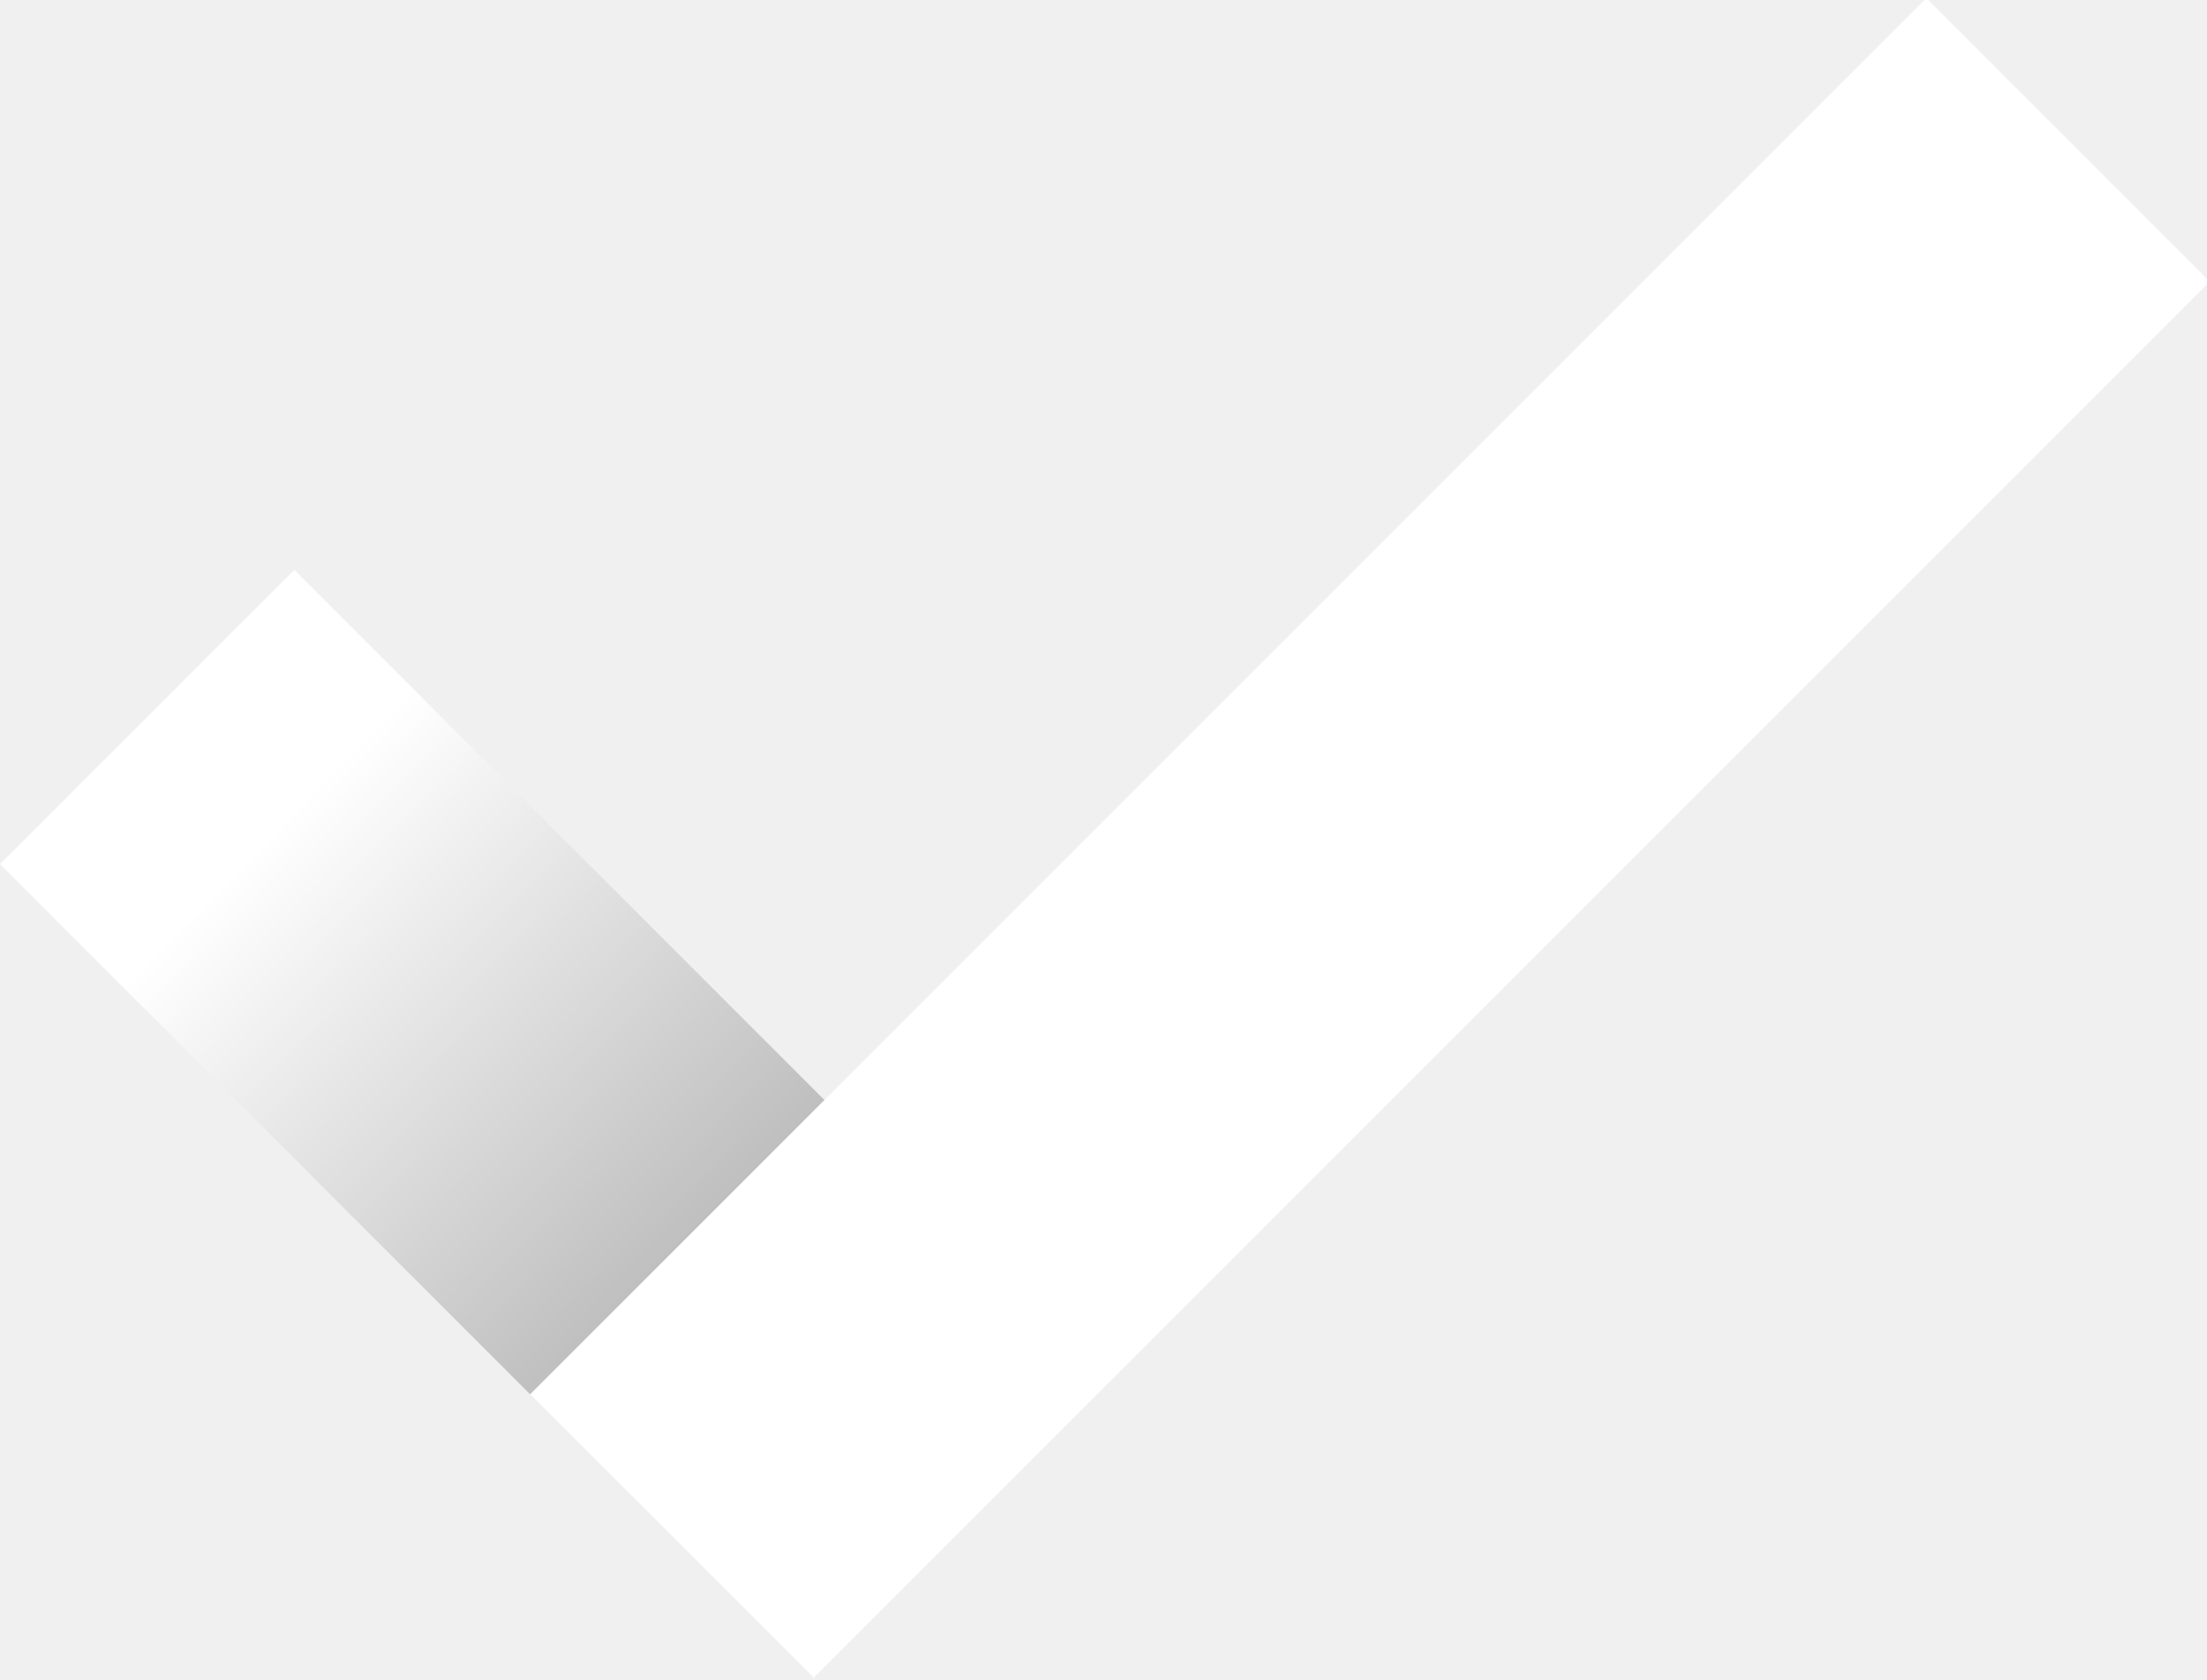
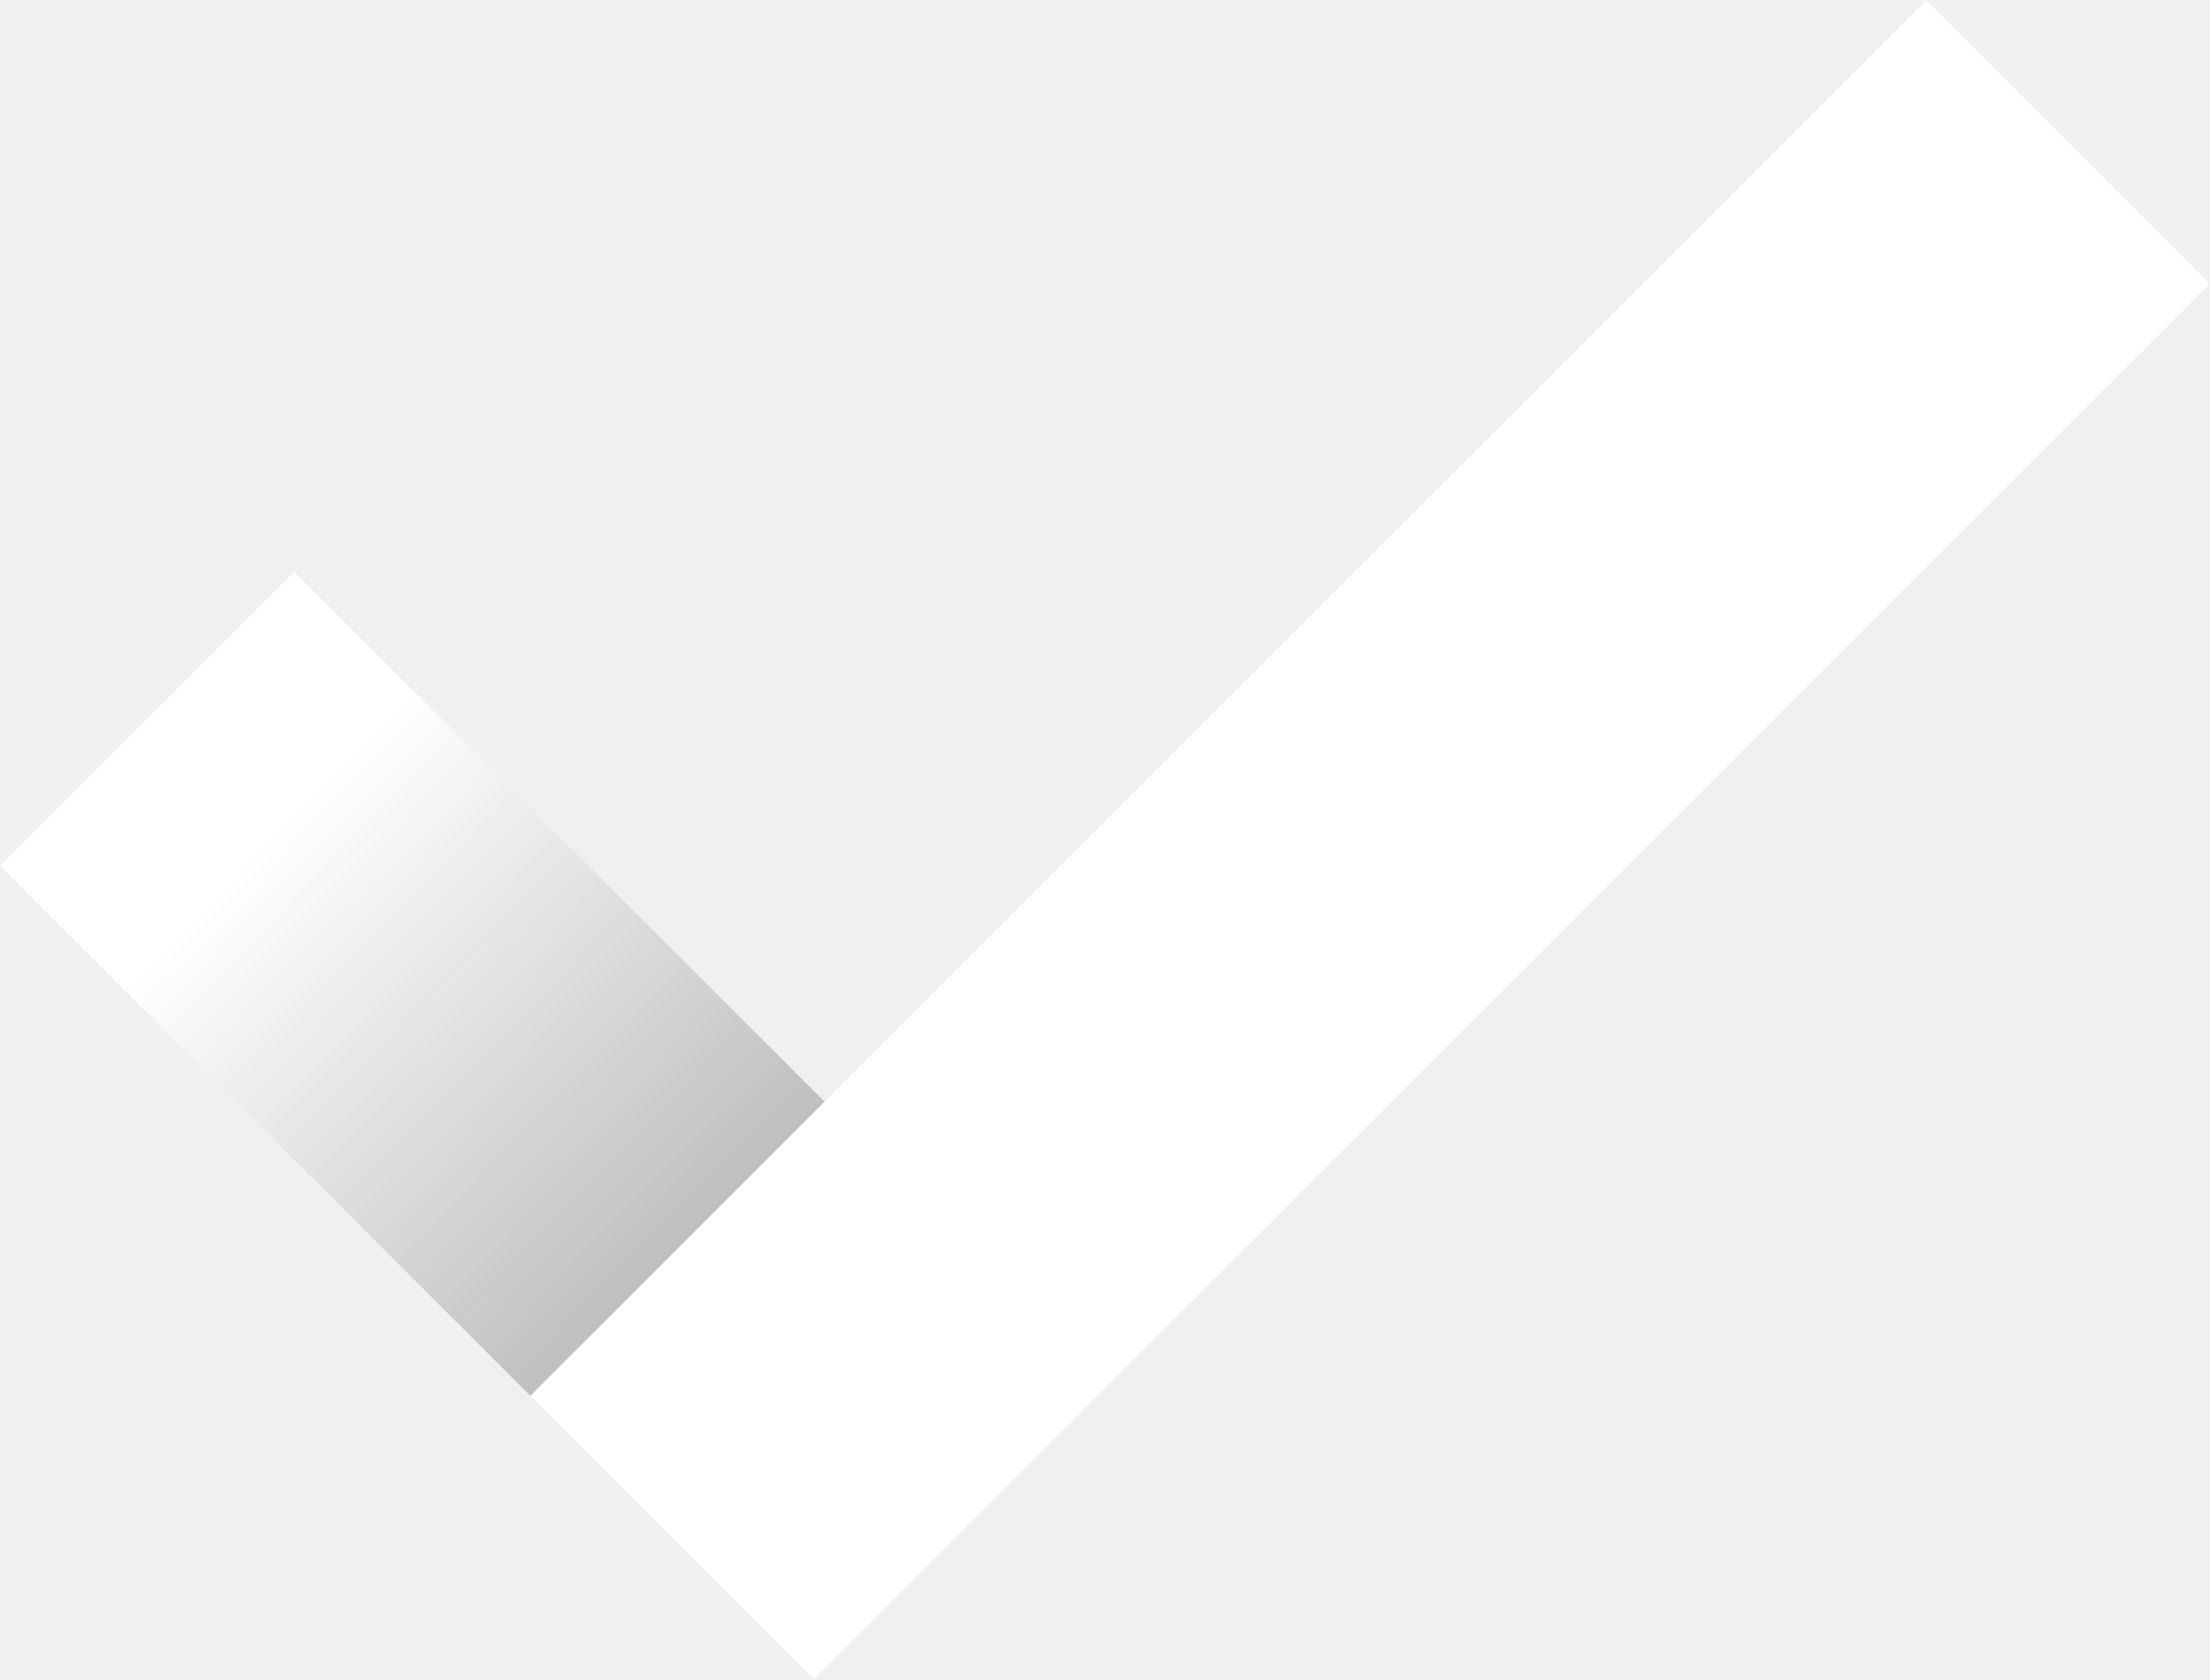
- <svg xmlns="http://www.w3.org/2000/svg" xmlns:xlink="http://www.w3.org/1999/xlink" width="833.459" height="634.376" viewBox="0 0 833.459 634.376" id="svg2" version="1.1">
+ <svg xmlns="http://www.w3.org/2000/svg" xmlns:xlink="http://www.w3.org/1999/xlink" width="834.73" height="634.576" viewBox="0 0 834.73 634.576" id="svg2" version="1.1">
  <defs id="defs4">
    <linearGradient id="linearGradient4148">
      <stop style="stop-color:#aaaaaa;stop-opacity:1" offset="0" id="stop4150" />
      <stop style="stop-color:#ffffff;stop-opacity:1" offset="1" id="stop4152" />
    </linearGradient>
    <linearGradient xlink:href="#linearGradient4148" id="linearGradient4154" x1="607.302" y1="449.168" x2="899.146" y2="445.127" gradientUnits="userSpaceOnUse" gradientTransform="translate(-1492.305,-894.2953)" />
  </defs>
-   <g id="layer1" transform="translate(-2.300701,-419.46)">
+   <g id="layer1" transform="translate(-2.200701,-418.6458)">
    <rect style="fill:url(#linearGradient4154);fill-opacity:1;fill-rule:evenodd;stroke:#000000;stroke-width:0;stroke-linecap:butt;stroke-linejoin:miter;stroke-miterlimit:4;stroke-dasharray:none;stroke-opacity:1" id="rect3336" width="434.323" height="157.18" x="-963.314" y="-525.738" transform="matrix(-0.7071068,-0.7071068,0.7071068,-0.7071068,0,0)" />
    <rect style="fill:#ffffff;fill-opacity:1;fill-rule:evenodd;stroke:#000000;stroke-width:0;stroke-linecap:butt;stroke-linejoin:miter;stroke-miterlimit:4;stroke-dasharray:none;stroke-opacity:1" id="rect3338" width="745.714" height="151.429" x="-525.798" y="812.112" transform="matrix(0.7071068,-0.7071068,0.7071068,0.7071068,0,0)" />
  </g>
</svg>
